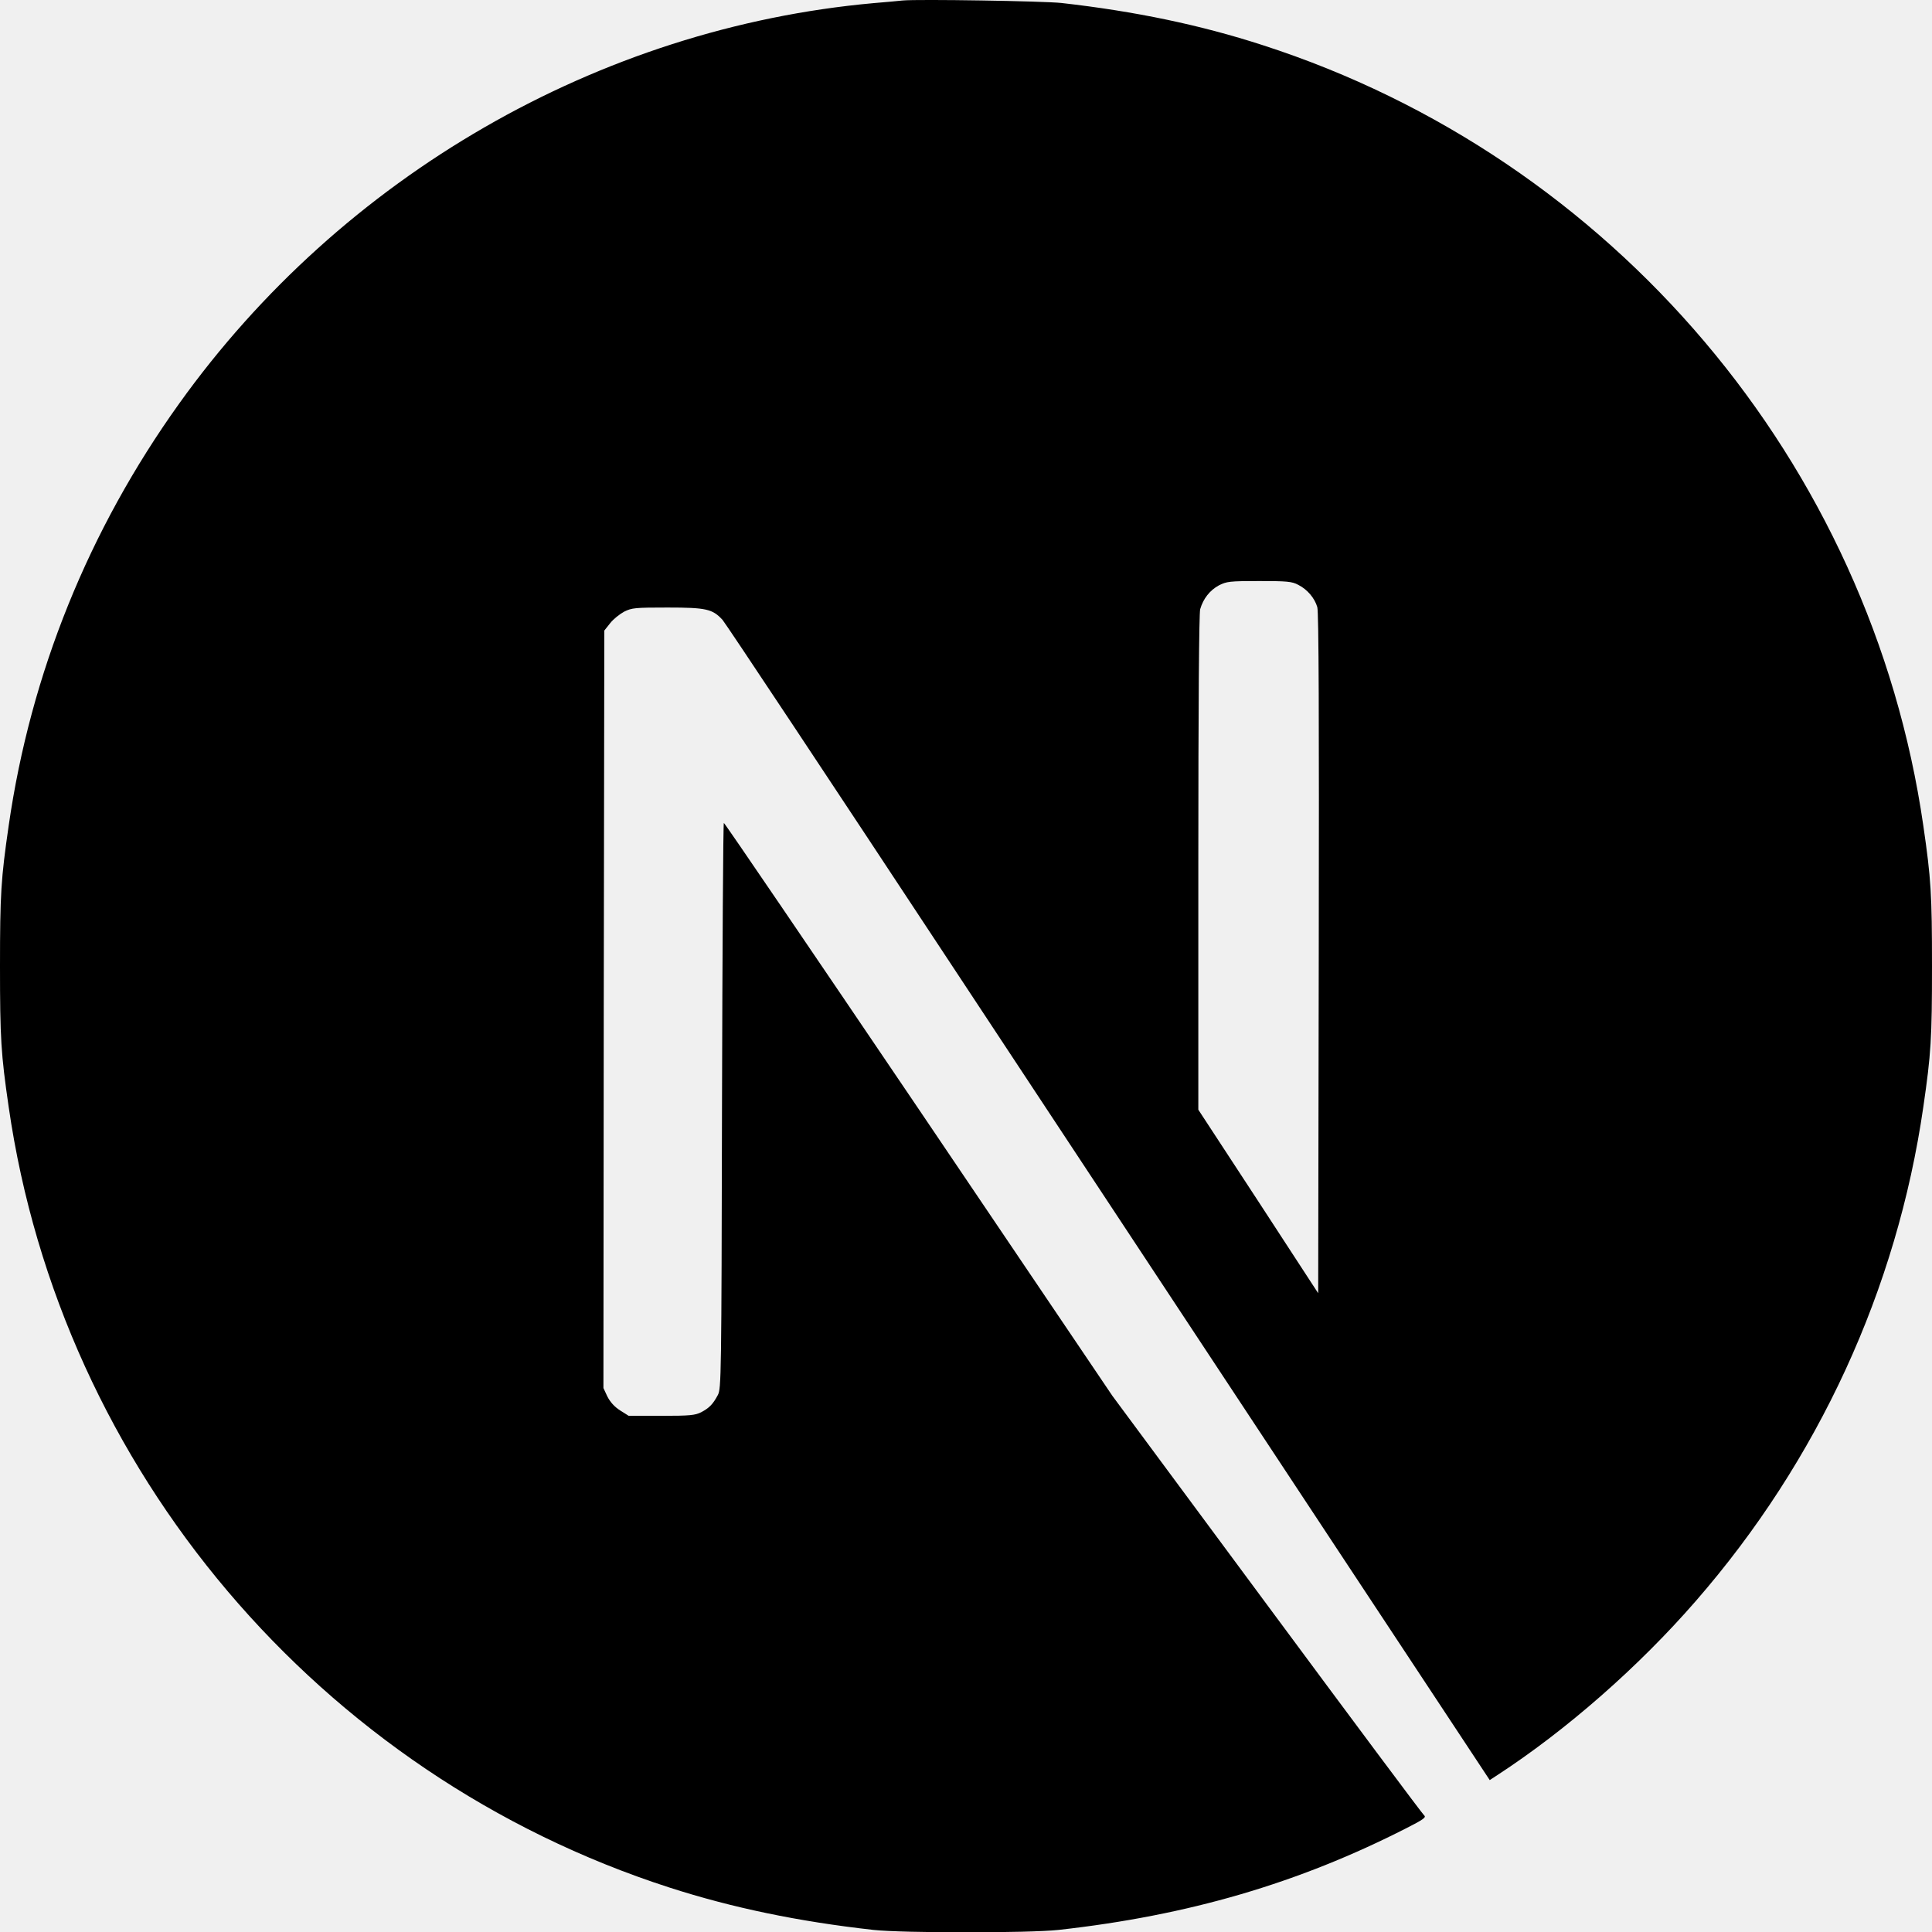
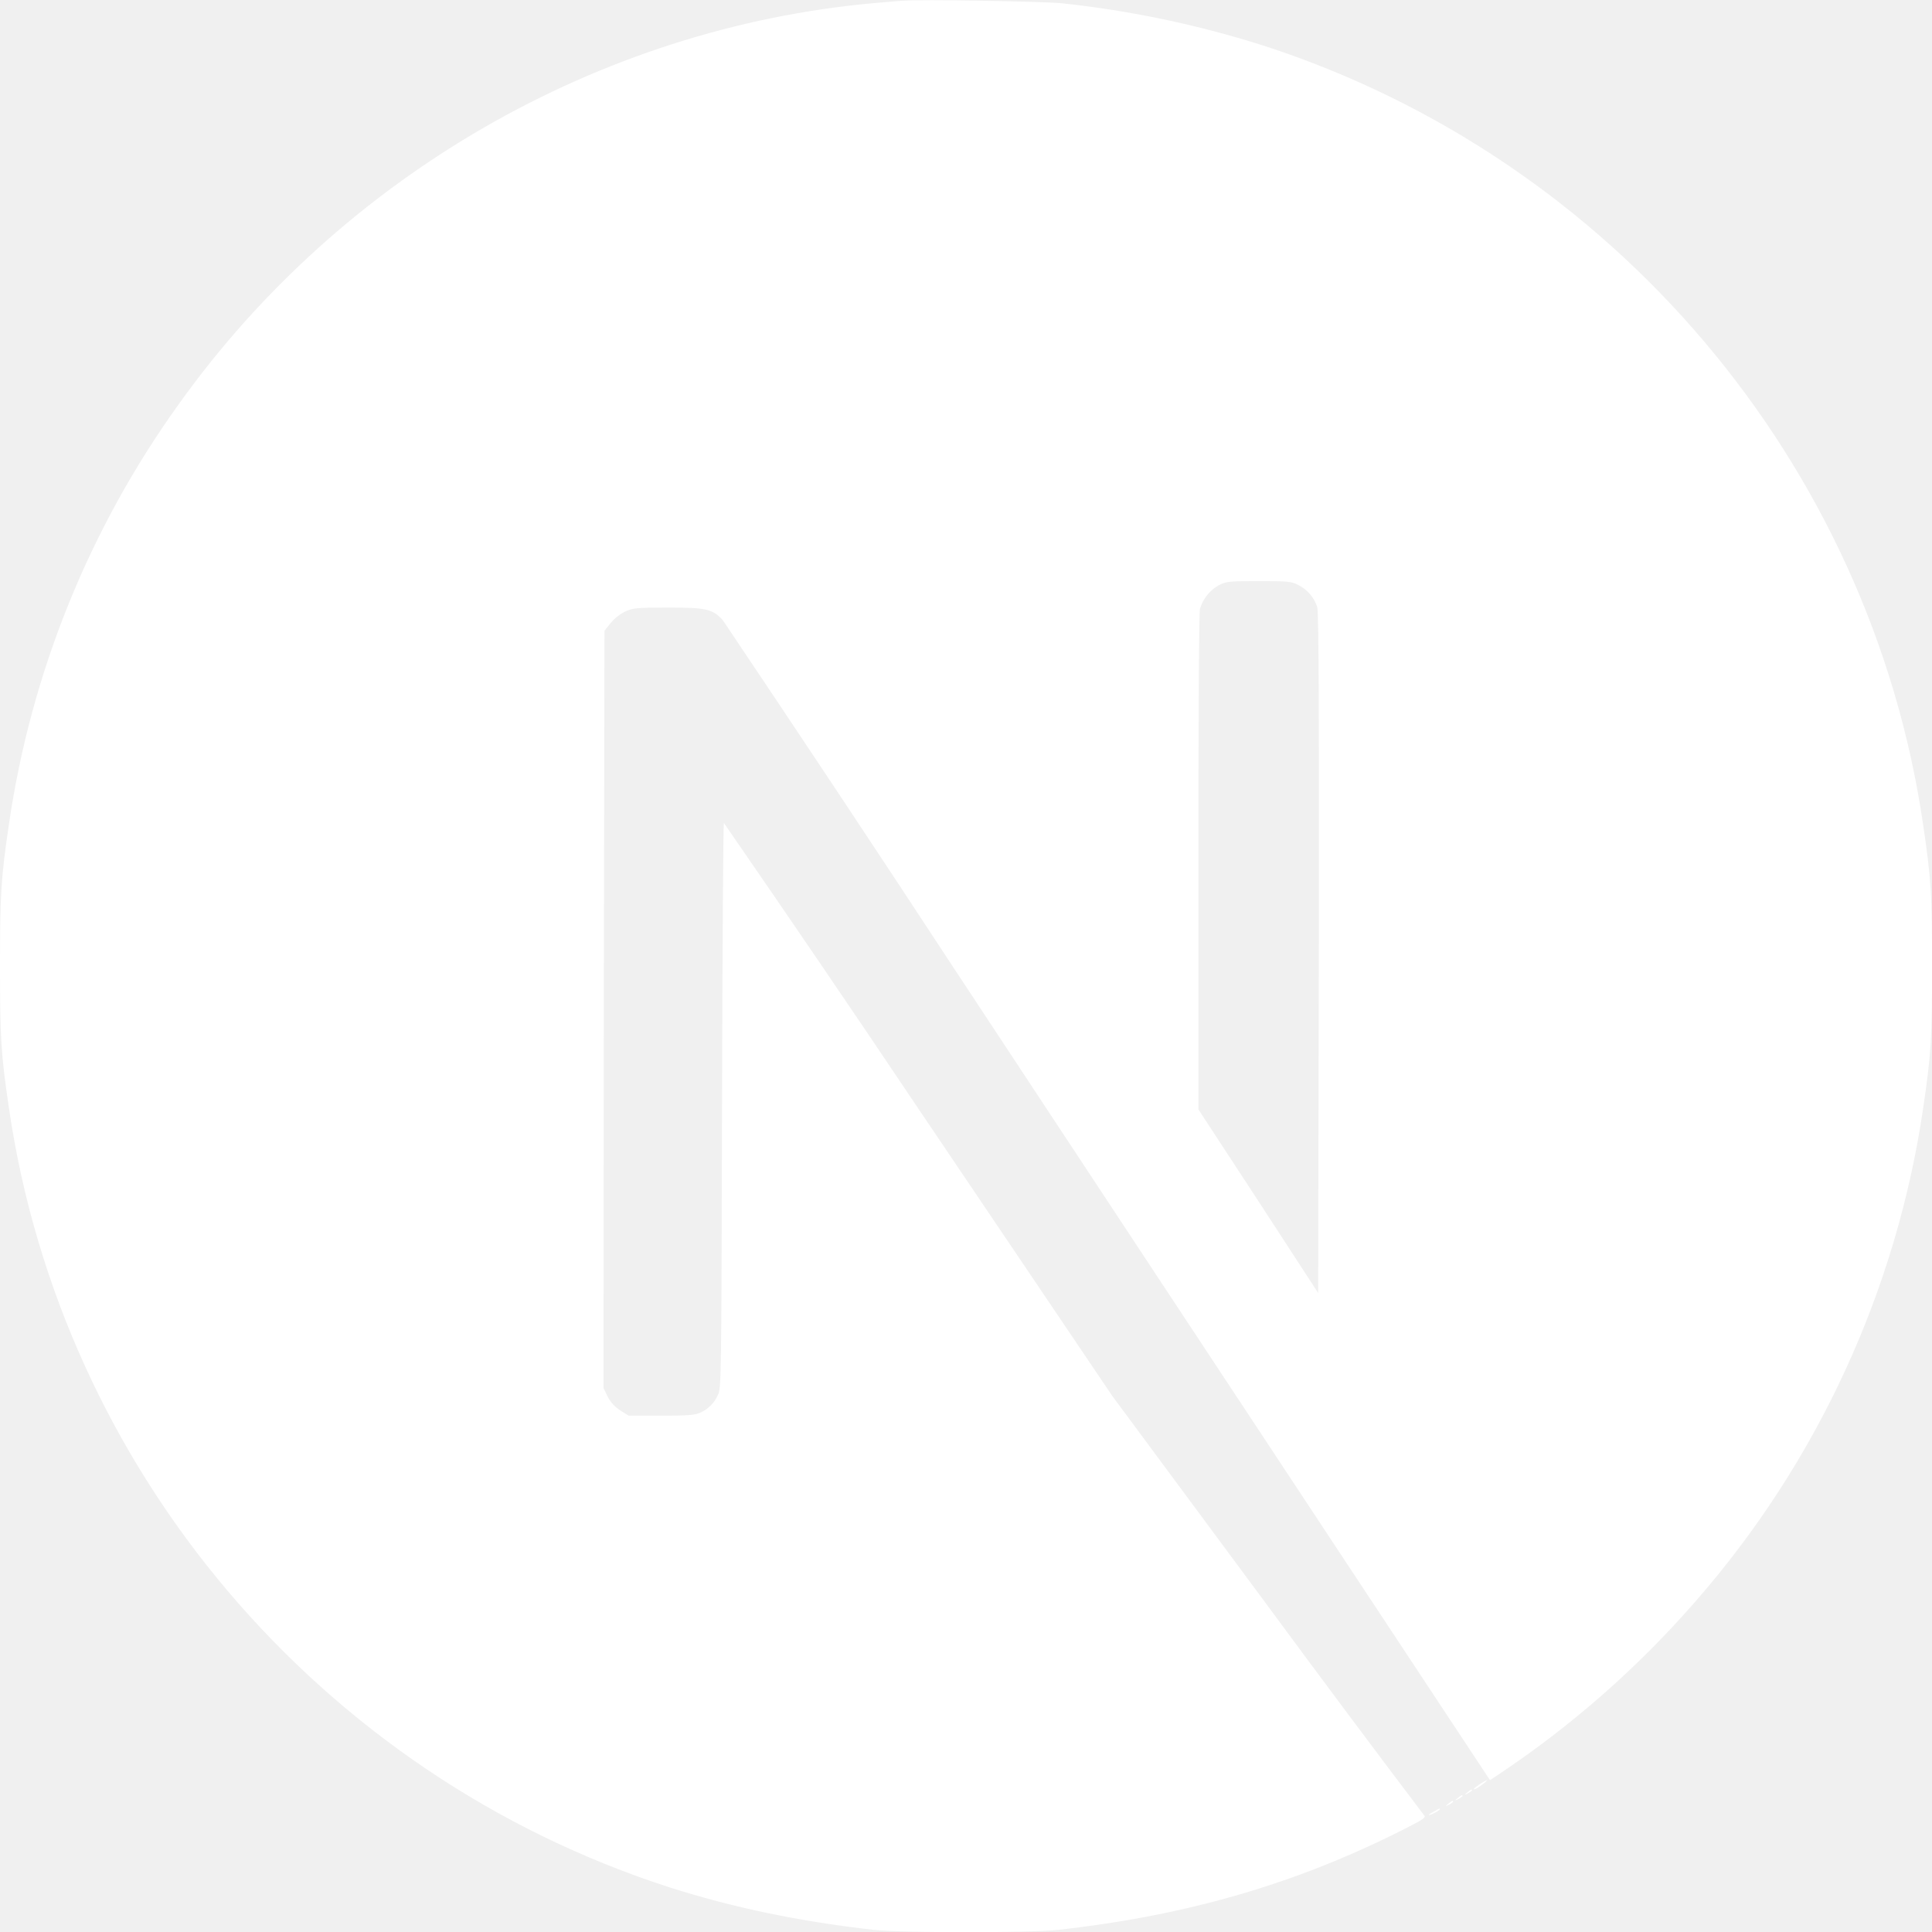
- <svg xmlns="http://www.w3.org/2000/svg" fill="none" height="24" viewBox="0 0 24 24" width="24">
-   <g clip-path="url(#clip0_950_641)">
-     <path d="M11.214 0.006C11.162 0.011 10.998 0.028 10.85 0.039C7.442 0.347 4.249 2.186 2.226 5.013C1.1 6.585 0.38 8.368 0.108 10.256C0.012 10.916 0 11.11 0 12.004C0 12.898 0.012 13.093 0.108 13.752C0.76 18.259 3.967 22.045 8.317 23.448C9.096 23.699 9.917 23.87 10.85 23.974C11.214 24.014 12.786 24.014 13.15 23.974C14.761 23.795 16.127 23.396 17.473 22.709C17.68 22.604 17.72 22.575 17.692 22.552C17.673 22.538 16.793 21.358 15.737 19.931L13.818 17.339L11.414 13.78C10.09 11.823 9.002 10.223 8.992 10.223C8.983 10.221 8.974 11.802 8.969 13.733C8.962 17.114 8.96 17.25 8.917 17.33C8.856 17.445 8.809 17.491 8.711 17.543C8.636 17.581 8.57 17.588 8.216 17.588H7.81L7.702 17.52C7.632 17.475 7.58 17.416 7.545 17.348L7.496 17.243L7.5 12.539L7.507 7.833L7.58 7.741C7.618 7.692 7.697 7.629 7.754 7.598C7.85 7.551 7.887 7.547 8.293 7.547C8.772 7.547 8.852 7.565 8.976 7.701C9.011 7.739 10.313 9.7 11.871 12.063C13.429 14.425 15.559 17.651 16.605 19.235L18.506 22.113L18.602 22.05C19.453 21.496 20.354 20.708 21.067 19.887C22.585 18.144 23.564 16.018 23.892 13.752C23.988 13.093 24 12.898 24 12.004C24 11.11 23.988 10.916 23.892 10.256C23.24 5.75 20.033 1.963 15.683 0.56C14.916 0.311 14.1 0.14 13.185 0.037C12.96 0.013 11.409 -0.012 11.214 0.006ZM16.127 7.265C16.239 7.321 16.331 7.429 16.364 7.542C16.382 7.603 16.387 8.907 16.382 11.847L16.375 16.065L15.632 14.925L14.886 13.785V10.719C14.886 8.736 14.895 7.622 14.909 7.568C14.947 7.436 15.029 7.333 15.141 7.272C15.238 7.223 15.273 7.218 15.641 7.218C15.988 7.218 16.049 7.223 16.127 7.265Z" fill="black" />
-   </g>
-   <defs>
-     <clipPath id="clip0_950_641">
-       <rect fill="white" height="24" width="24" />
-     </clipPath>
-   </defs>
+ <svg xmlns="http://www.w3.org/2000/svg" width="54" height="54" viewBox="0 0 32 32">
+   <path fill="white" d="M23.749 30.005c-.119.063-.109.083.005.025a.31.31 0 0 0 .095-.061c0-.021 0-.021-.1.036m.24-.13c-.057.047-.057.047.011.016a.249.249 0 0 0 .068-.047c0-.027-.016-.021-.079.031m.156-.094c-.057.047-.057.047.011.016a.246.246 0 0 0 .068-.048c0-.025-.016-.02-.079.032m.158-.093c-.057.047-.057.047.009.015c.037-.02.068-.041.068-.047c0-.025-.016-.02-.077.032m.213-.141c-.109.073-.147.12-.047.068c.067-.041.181-.131.161-.131c-.043.016-.079.043-.115.063zM14.953.011c-.073.005-.292.025-.484.041c-4.548.412-8.803 2.86-11.5 6.631a15.828 15.828 0 0 0-2.824 6.989c-.129.88-.145 1.14-.145 2.333c0 1.192.016 1.448.145 2.328c.871 6.011 5.147 11.057 10.943 12.927c1.043.333 2.136.563 3.381.704c.484.052 2.577.052 3.061 0c2.152-.24 3.969-.771 5.767-1.688c.276-.14.328-.177.291-.208a340.89 340.89 0 0 1-2.609-3.495l-2.557-3.453l-3.203-4.745a416.396 416.396 0 0 0-3.229-4.744c-.011 0-.025 2.109-.031 4.681c-.011 4.505-.011 4.688-.068 4.792a.572.572 0 0 1-.276.287c-.099.047-.188.057-.661.057h-.541l-.141-.088a.595.595 0 0 1-.208-.229l-.068-.141l.005-6.271l.011-6.271l.099-.125a.753.753 0 0 1 .229-.187c.131-.063.183-.073.724-.073c.635 0 .74.025.907.208a602.855 602.855 0 0 1 3.859 5.812c2.079 3.152 4.917 7.453 6.312 9.563l2.537 3.839l.125-.083a16.346 16.346 0 0 0 3.285-2.885a15.935 15.935 0 0 0 3.767-8.177c.129-.88.145-1.141.145-2.333c0-1.193-.016-1.448-.145-2.328C30.985 7.668 26.709 2.622 20.913.751a16.983 16.983 0 0 0-3.328-.697c-.303-.031-2.371-.068-2.631-.041zM21.5 9.688a.623.623 0 0 1 .317.364c.027.084.032 1.823.027 5.74l-.011 5.624l-.989-1.52l-.995-1.521v-4.083c0-2.647.011-4.131.025-4.204a.67.67 0 0 1 .313-.395c.124-.063.172-.068.667-.068c.463 0 .541.005.645.063z" />
</svg>
